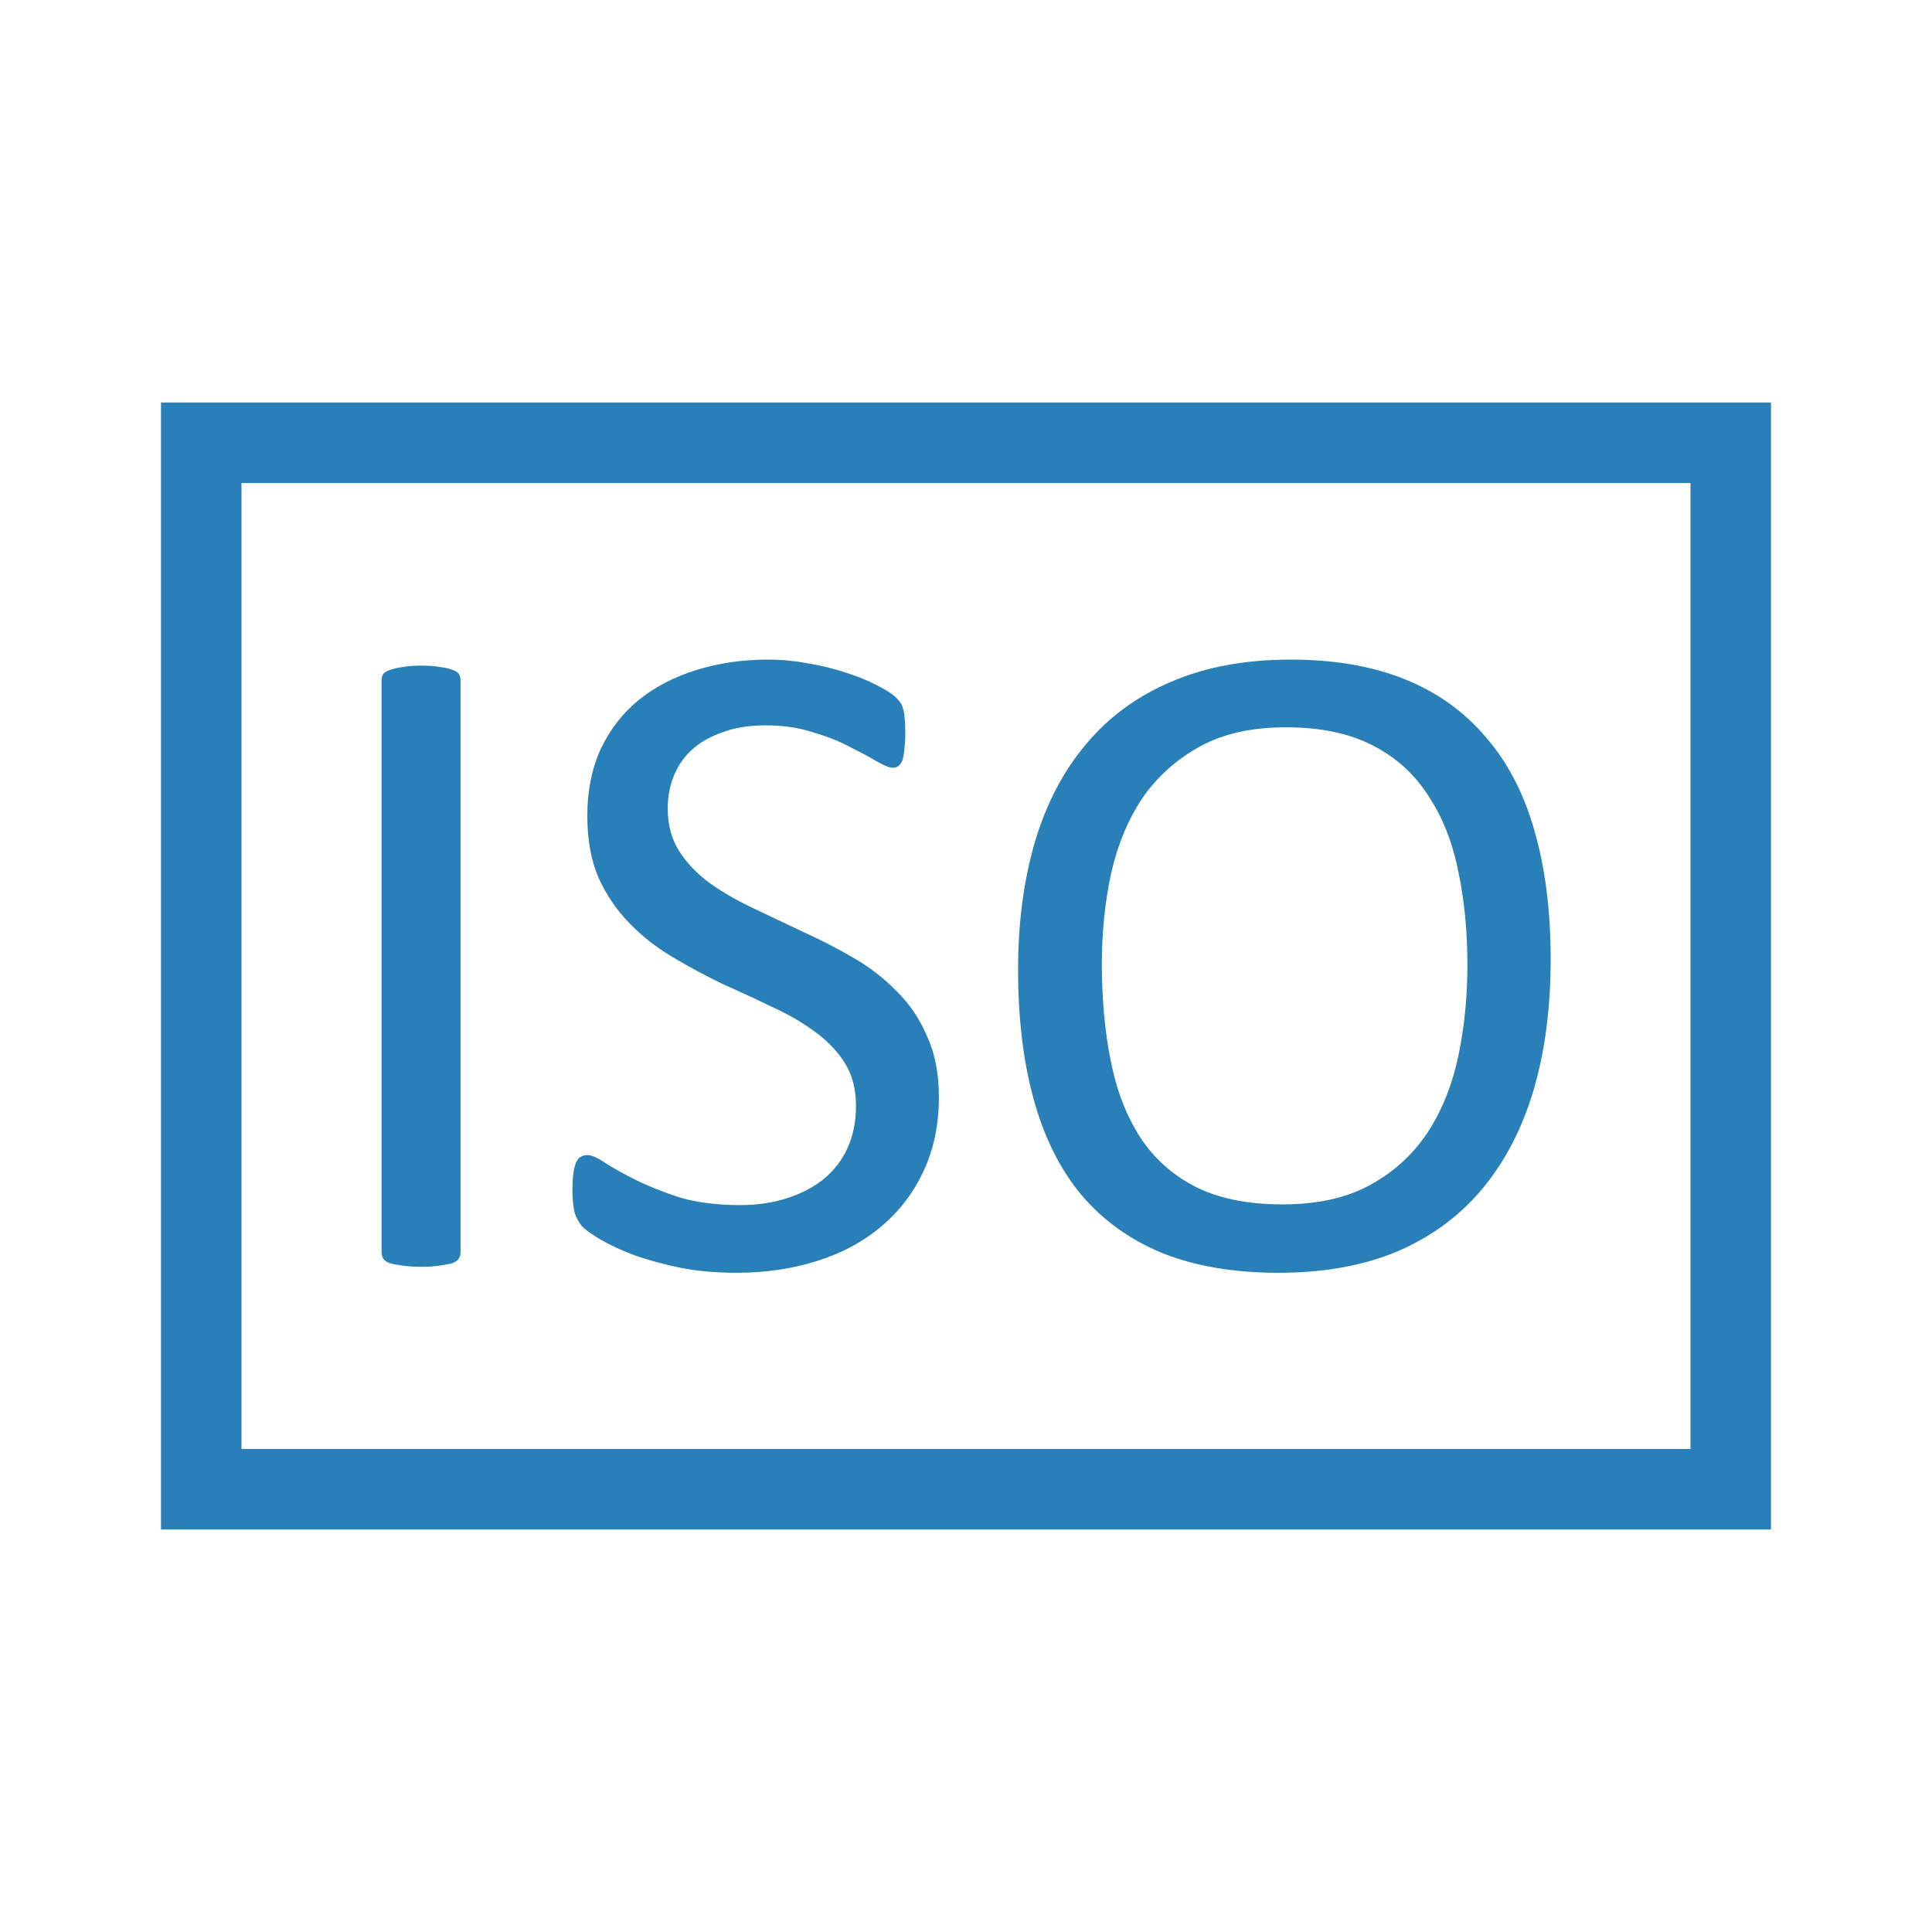
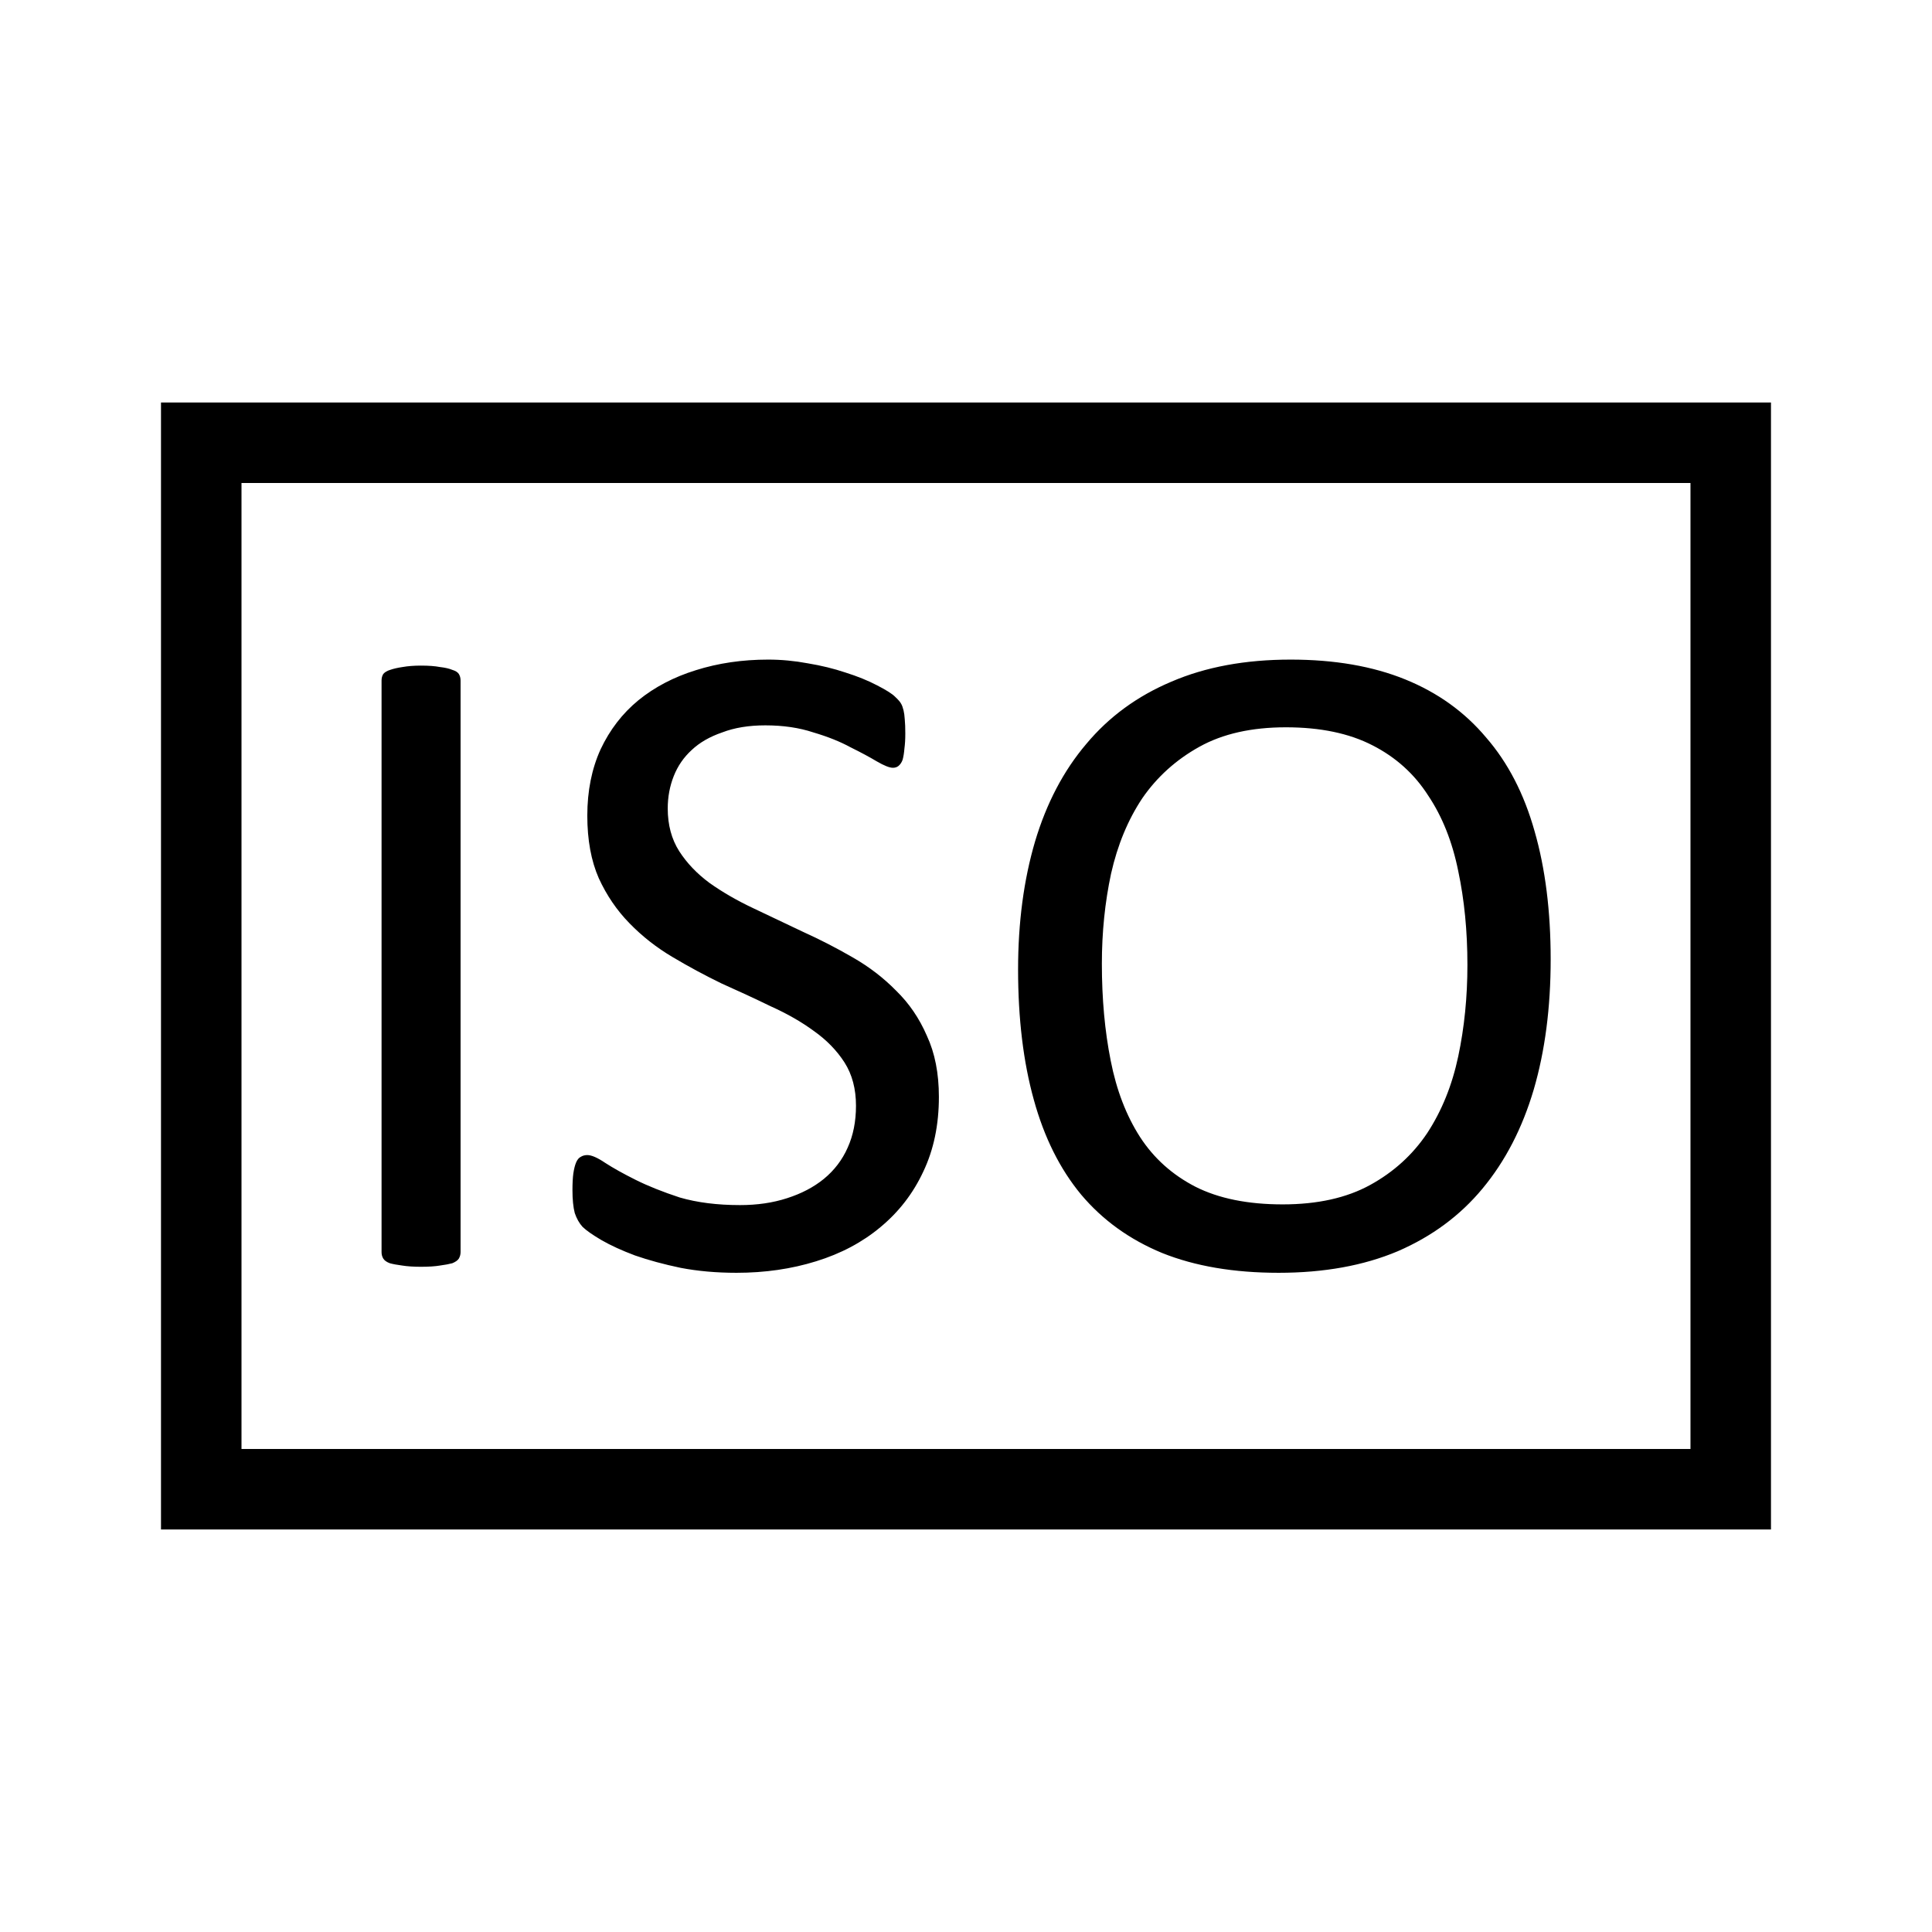
<svg xmlns="http://www.w3.org/2000/svg" width="24" height="24" viewBox="0 0 6.35 6.35">
-   <g aria-label="ISO" style="font-style:normal;font-weight:400;font-size:5.333px;line-height:1.25;font-family:sans-serif;text-align:center;letter-spacing:0;word-spacing:0;text-anchor:middle;fill:#2980b9;fill-opacity:1;stroke:none">
-     <path d="M9.234 12.798q0 .02-.01.037-.01.015-.037.026-.026.007-.07.013-.041.007-.107.007-.062 0-.106-.007-.045-.006-.07-.013-.027-.01-.037-.026-.01-.016-.01-.037V9.564q0-.021.01-.037.013-.015.039-.023.029-.01.07-.016.045-.008.104-.008.066 0 .107.008.044.005.07.016.027.008.037.023.01.016.01.037zM11.94 11.92q0 .237-.088.422-.086.185-.243.315-.153.128-.364.193-.209.065-.45.065-.17 0-.316-.028-.143-.03-.258-.07-.112-.042-.19-.087-.075-.044-.107-.075-.028-.031-.044-.078-.013-.05-.013-.13 0-.058.005-.094.006-.04.016-.063t.026-.031q.016-.01.037-.01.036 0 .101.044.068.044.172.096.104.052.25.1.148.043.341.043.146 0 .266-.039.122-.039.208-.109.089-.073.135-.177.047-.104.047-.237 0-.143-.065-.245-.065-.101-.172-.177-.106-.078-.244-.14-.136-.066-.28-.13-.142-.069-.278-.15-.135-.08-.242-.19-.107-.109-.174-.255-.065-.148-.065-.354 0-.21.075-.375.078-.166.214-.278.138-.112.325-.17.19-.06.409-.06.112 0 .224.021.115.019.213.052.102.032.18.073.078.04.102.065.026.024.034.04.007.012.013.036.005.02.007.052.003.031.003.08 0 .048-.005.084-.003.037-.01.063-.008.023-.024.036-.013.01-.031.01-.029 0-.091-.036-.06-.036-.149-.08-.088-.048-.21-.084-.12-.04-.272-.04-.14 0-.244.04-.105.036-.172.099-.068.062-.102.148-.034.086-.034.183 0 .14.065.242.065.101.172.18.11.078.248.143l.28.133q.144.065.282.145.138.079.245.188.11.107.174.255.068.146.068.346zM15.401 11.142q0 .409-.096.737-.097.328-.29.56-.19.229-.479.354-.289.122-.674.122-.38 0-.659-.112-.276-.114-.458-.33-.18-.217-.268-.537-.089-.32-.089-.737 0-.398.096-.724.097-.325.29-.552.192-.23.481-.352.29-.125.675-.125.372 0 .648.112t.458.329q.185.213.274.53.091.316.091.725zm-.471.031q0-.286-.052-.531-.05-.248-.17-.427-.117-.183-.315-.284-.198-.102-.49-.102-.291 0-.489.11t-.323.291q-.122.183-.177.427-.052.243-.052.51 0 .298.05.548.049.25.166.432.117.18.313.281.198.1.494.1.295 0 .495-.11t.323-.294q.123-.188.175-.433.052-.245.052-.518z" style="font-style:normal;font-variant:normal;font-weight:400;font-stretch:normal;font-family:Calibri;-inkscape-font-specification:Calibri;fill:#2980b9" transform="matrix(.58098 0 0 .58098 -3.851 -3.32)" />
+   <g aria-label="ISO" style="font-style:normal;font-weight:400;font-size:5.333px;line-height:1.25;font-family:sans-serif;text-align:center;letter-spacing:0;word-spacing:0;text-anchor:middle;fill:currentColor;fill-opacity:1;stroke:none">
+     <path d="M9.234 12.798q0 .02-.01.037-.01.015-.037.026-.026.007-.07.013-.041.007-.107.007-.062 0-.106-.007-.045-.006-.07-.013-.027-.01-.037-.026-.01-.016-.01-.037V9.564q0-.021.01-.037.013-.015.039-.023.029-.01.07-.016.045-.008.104-.008.066 0 .107.008.044.005.07.016.027.008.037.023.01.016.01.037zM11.94 11.92q0 .237-.088.422-.086.185-.243.315-.153.128-.364.193-.209.065-.45.065-.17 0-.316-.028-.143-.03-.258-.07-.112-.042-.19-.087-.075-.044-.107-.075-.028-.031-.044-.078-.013-.05-.013-.13 0-.058.005-.094.006-.04.016-.063t.026-.031q.016-.01.037-.01.036 0 .101.044.068.044.172.096.104.052.25.1.148.043.341.043.146 0 .266-.039.122-.039.208-.109.089-.073.135-.177.047-.104.047-.237 0-.143-.065-.245-.065-.101-.172-.177-.106-.078-.244-.14-.136-.066-.28-.13-.142-.069-.278-.15-.135-.08-.242-.19-.107-.109-.174-.255-.065-.148-.065-.354 0-.21.075-.375.078-.166.214-.278.138-.112.325-.17.19-.06.409-.06.112 0 .224.021.115.019.213.052.102.032.18.073.078.04.102.065.026.024.034.04.007.012.013.036.005.02.007.052.003.031.003.08 0 .048-.005.084-.003.037-.01.063-.008.023-.024.036-.013.01-.031.01-.029 0-.091-.036-.06-.036-.149-.08-.088-.048-.21-.084-.12-.04-.272-.04-.14 0-.244.04-.105.036-.172.099-.068.062-.102.148-.034.086-.034.183 0 .14.065.242.065.101.172.18.11.078.248.143l.28.133q.144.065.282.145.138.079.245.188.11.107.174.255.068.146.068.346zM15.401 11.142q0 .409-.096.737-.097.328-.29.56-.19.229-.479.354-.289.122-.674.122-.38 0-.659-.112-.276-.114-.458-.33-.18-.217-.268-.537-.089-.32-.089-.737 0-.398.096-.724.097-.325.29-.552.192-.23.481-.352.29-.125.675-.125.372 0 .648.112t.458.329q.185.213.274.53.091.316.091.725zm-.471.031q0-.286-.052-.531-.05-.248-.17-.427-.117-.183-.315-.284-.198-.102-.49-.102-.291 0-.489.11t-.323.291q-.122.183-.177.427-.052.243-.052.51 0 .298.05.548.049.25.166.432.117.18.313.281.198.1.494.1.295 0 .495-.11t.323-.294q.123-.188.175-.433.052-.245.052-.518z" style="font-style:normal;font-variant:normal;font-weight:400;font-stretch:normal;font-family:Calibri;-inkscape-font-specification:Calibri;fill:currentColor" transform="matrix(.58098 0 0 .58098 -3.851 -3.32)" />
  </g>
-   <path style="opacity:1;fill:#2980b9;fill-opacity:1;stroke:none;stroke-width:2;stroke-linecap:round;stroke-linejoin:round;stroke-miterlimit:4;stroke-dasharray:none;stroke-opacity:1;paint-order:stroke fill markers" d="M2 5v14h20V5H2zm1 1h18v12H3V6z" transform="scale(.26458)" />
+   <path style="opacity:1;fill:currentColor;fill-opacity:1;stroke:none;stroke-width:2;stroke-linecap:round;stroke-linejoin:round;stroke-miterlimit:4;stroke-dasharray:none;stroke-opacity:1;paint-order:stroke fill markers" d="M2 5v14h20V5H2zm1 1h18v12H3V6z" transform="scale(.26458)" />
</svg>
